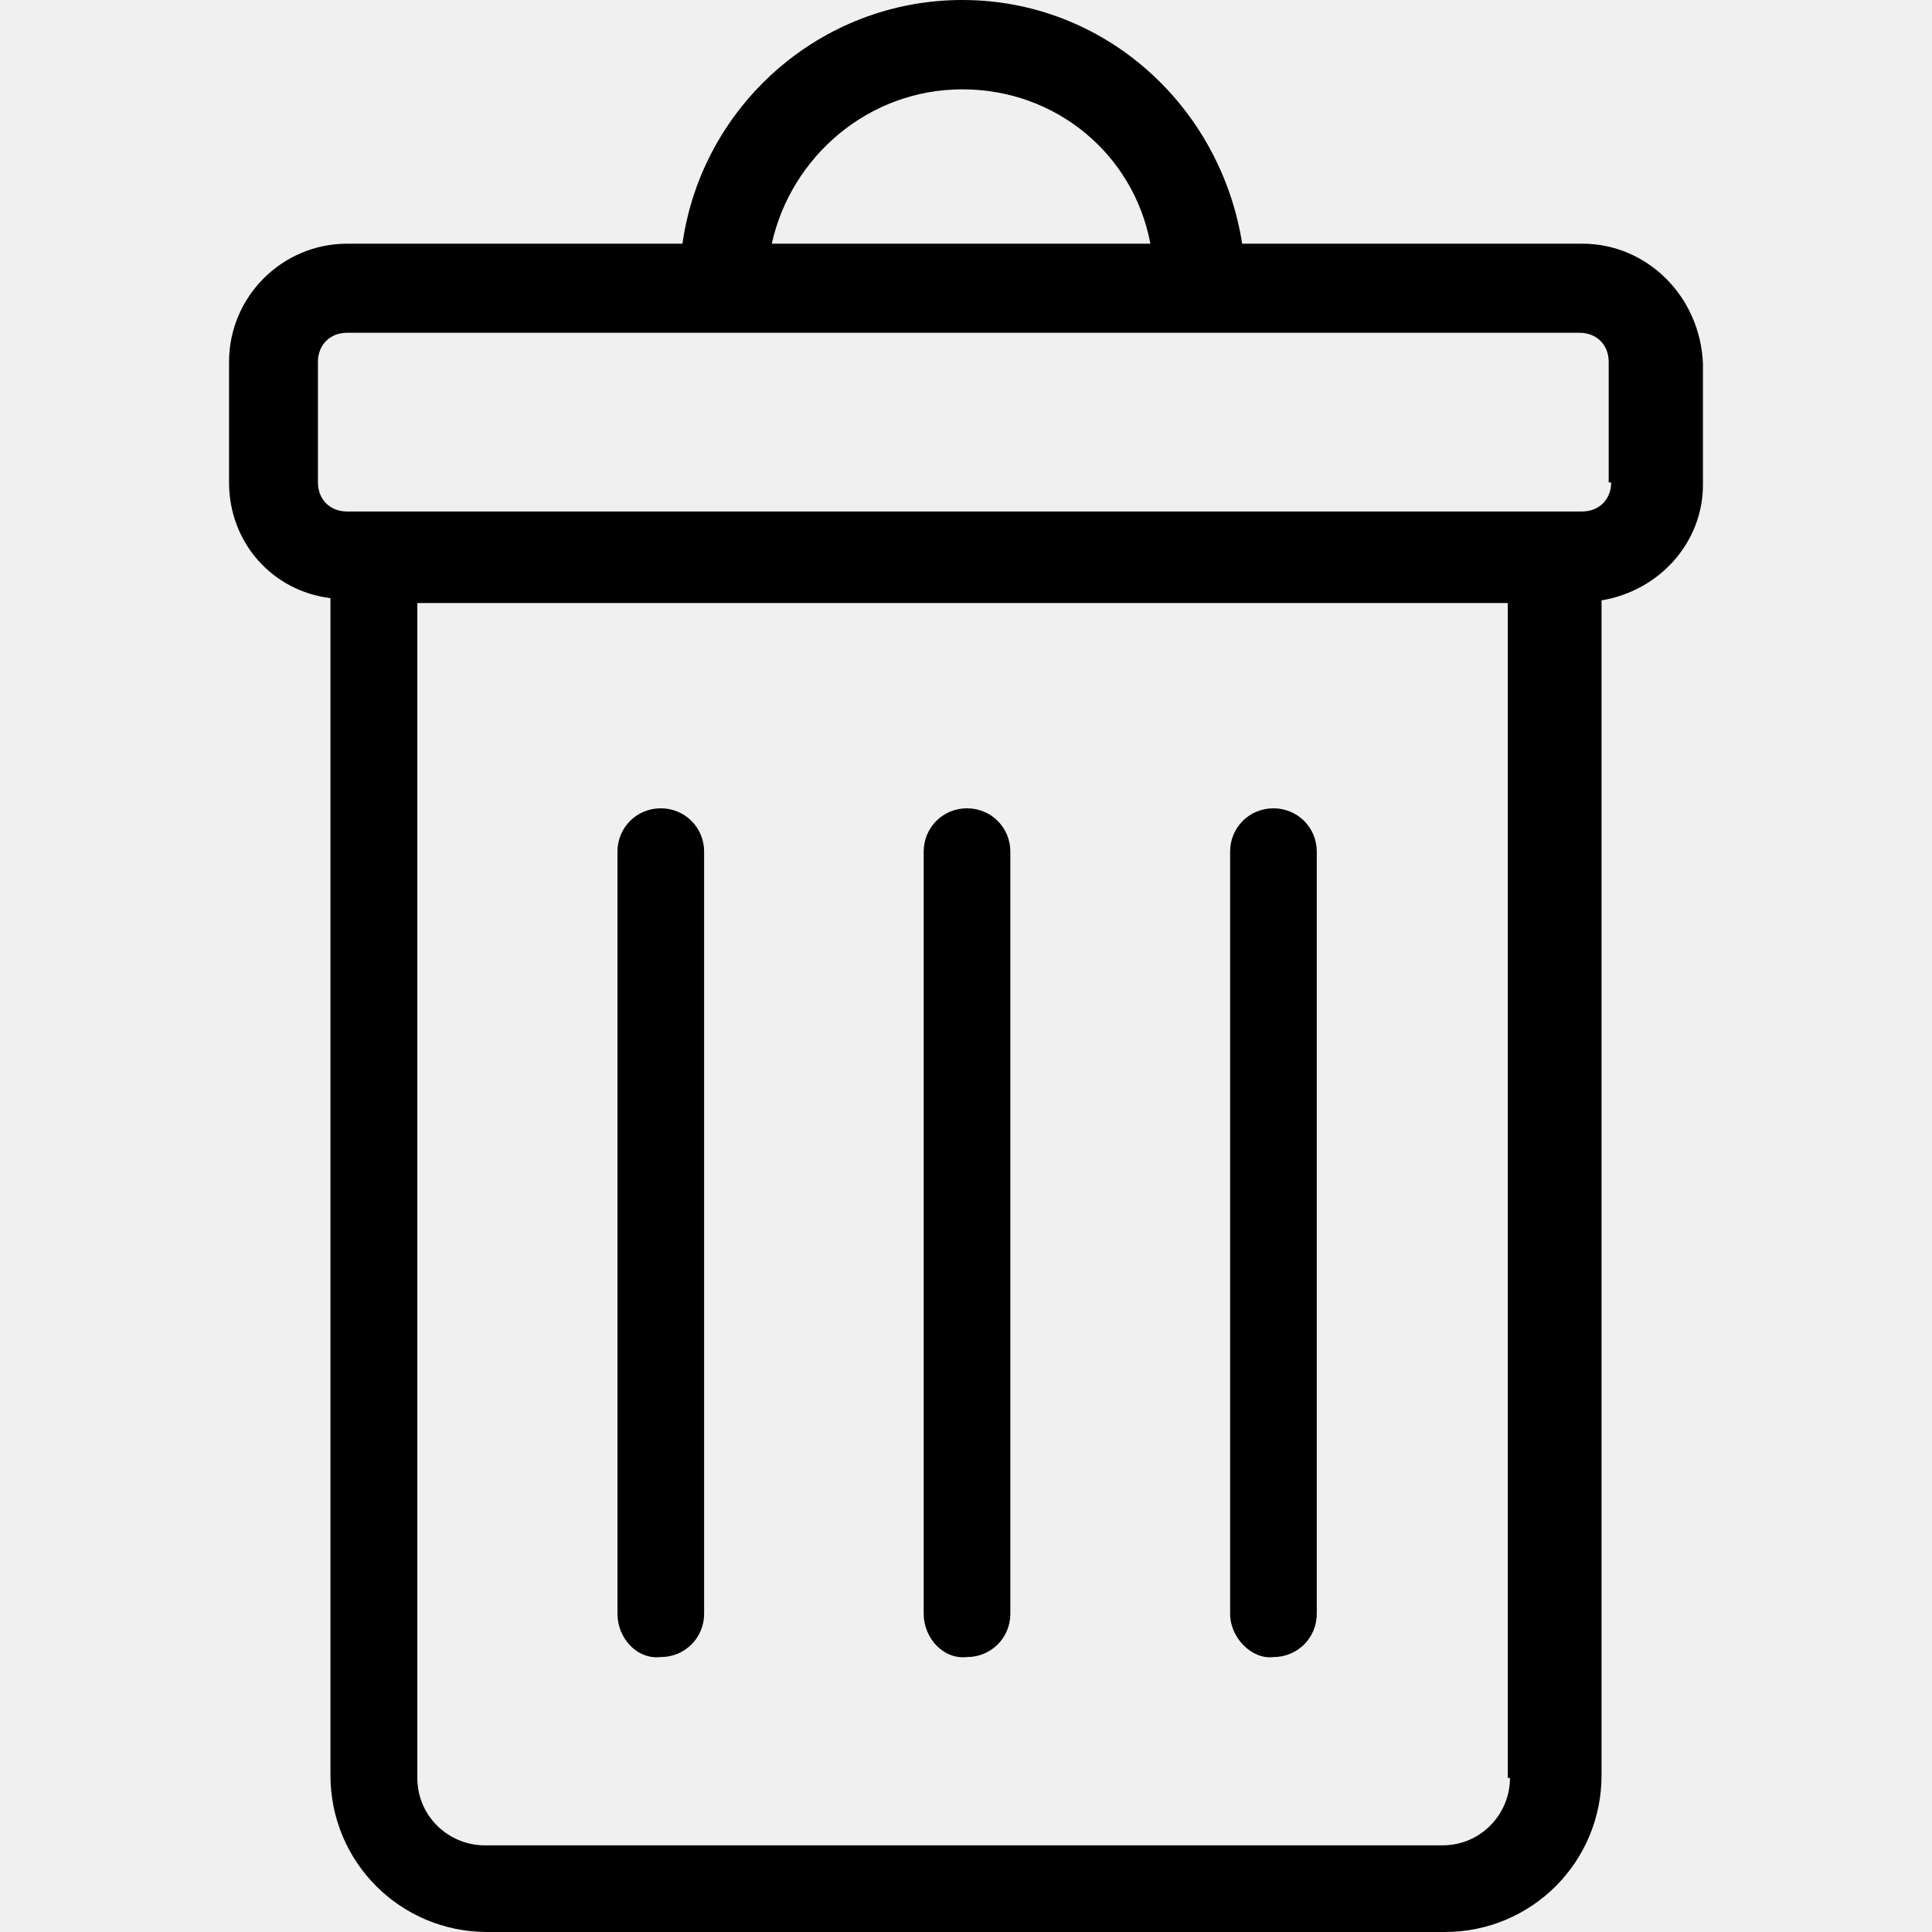
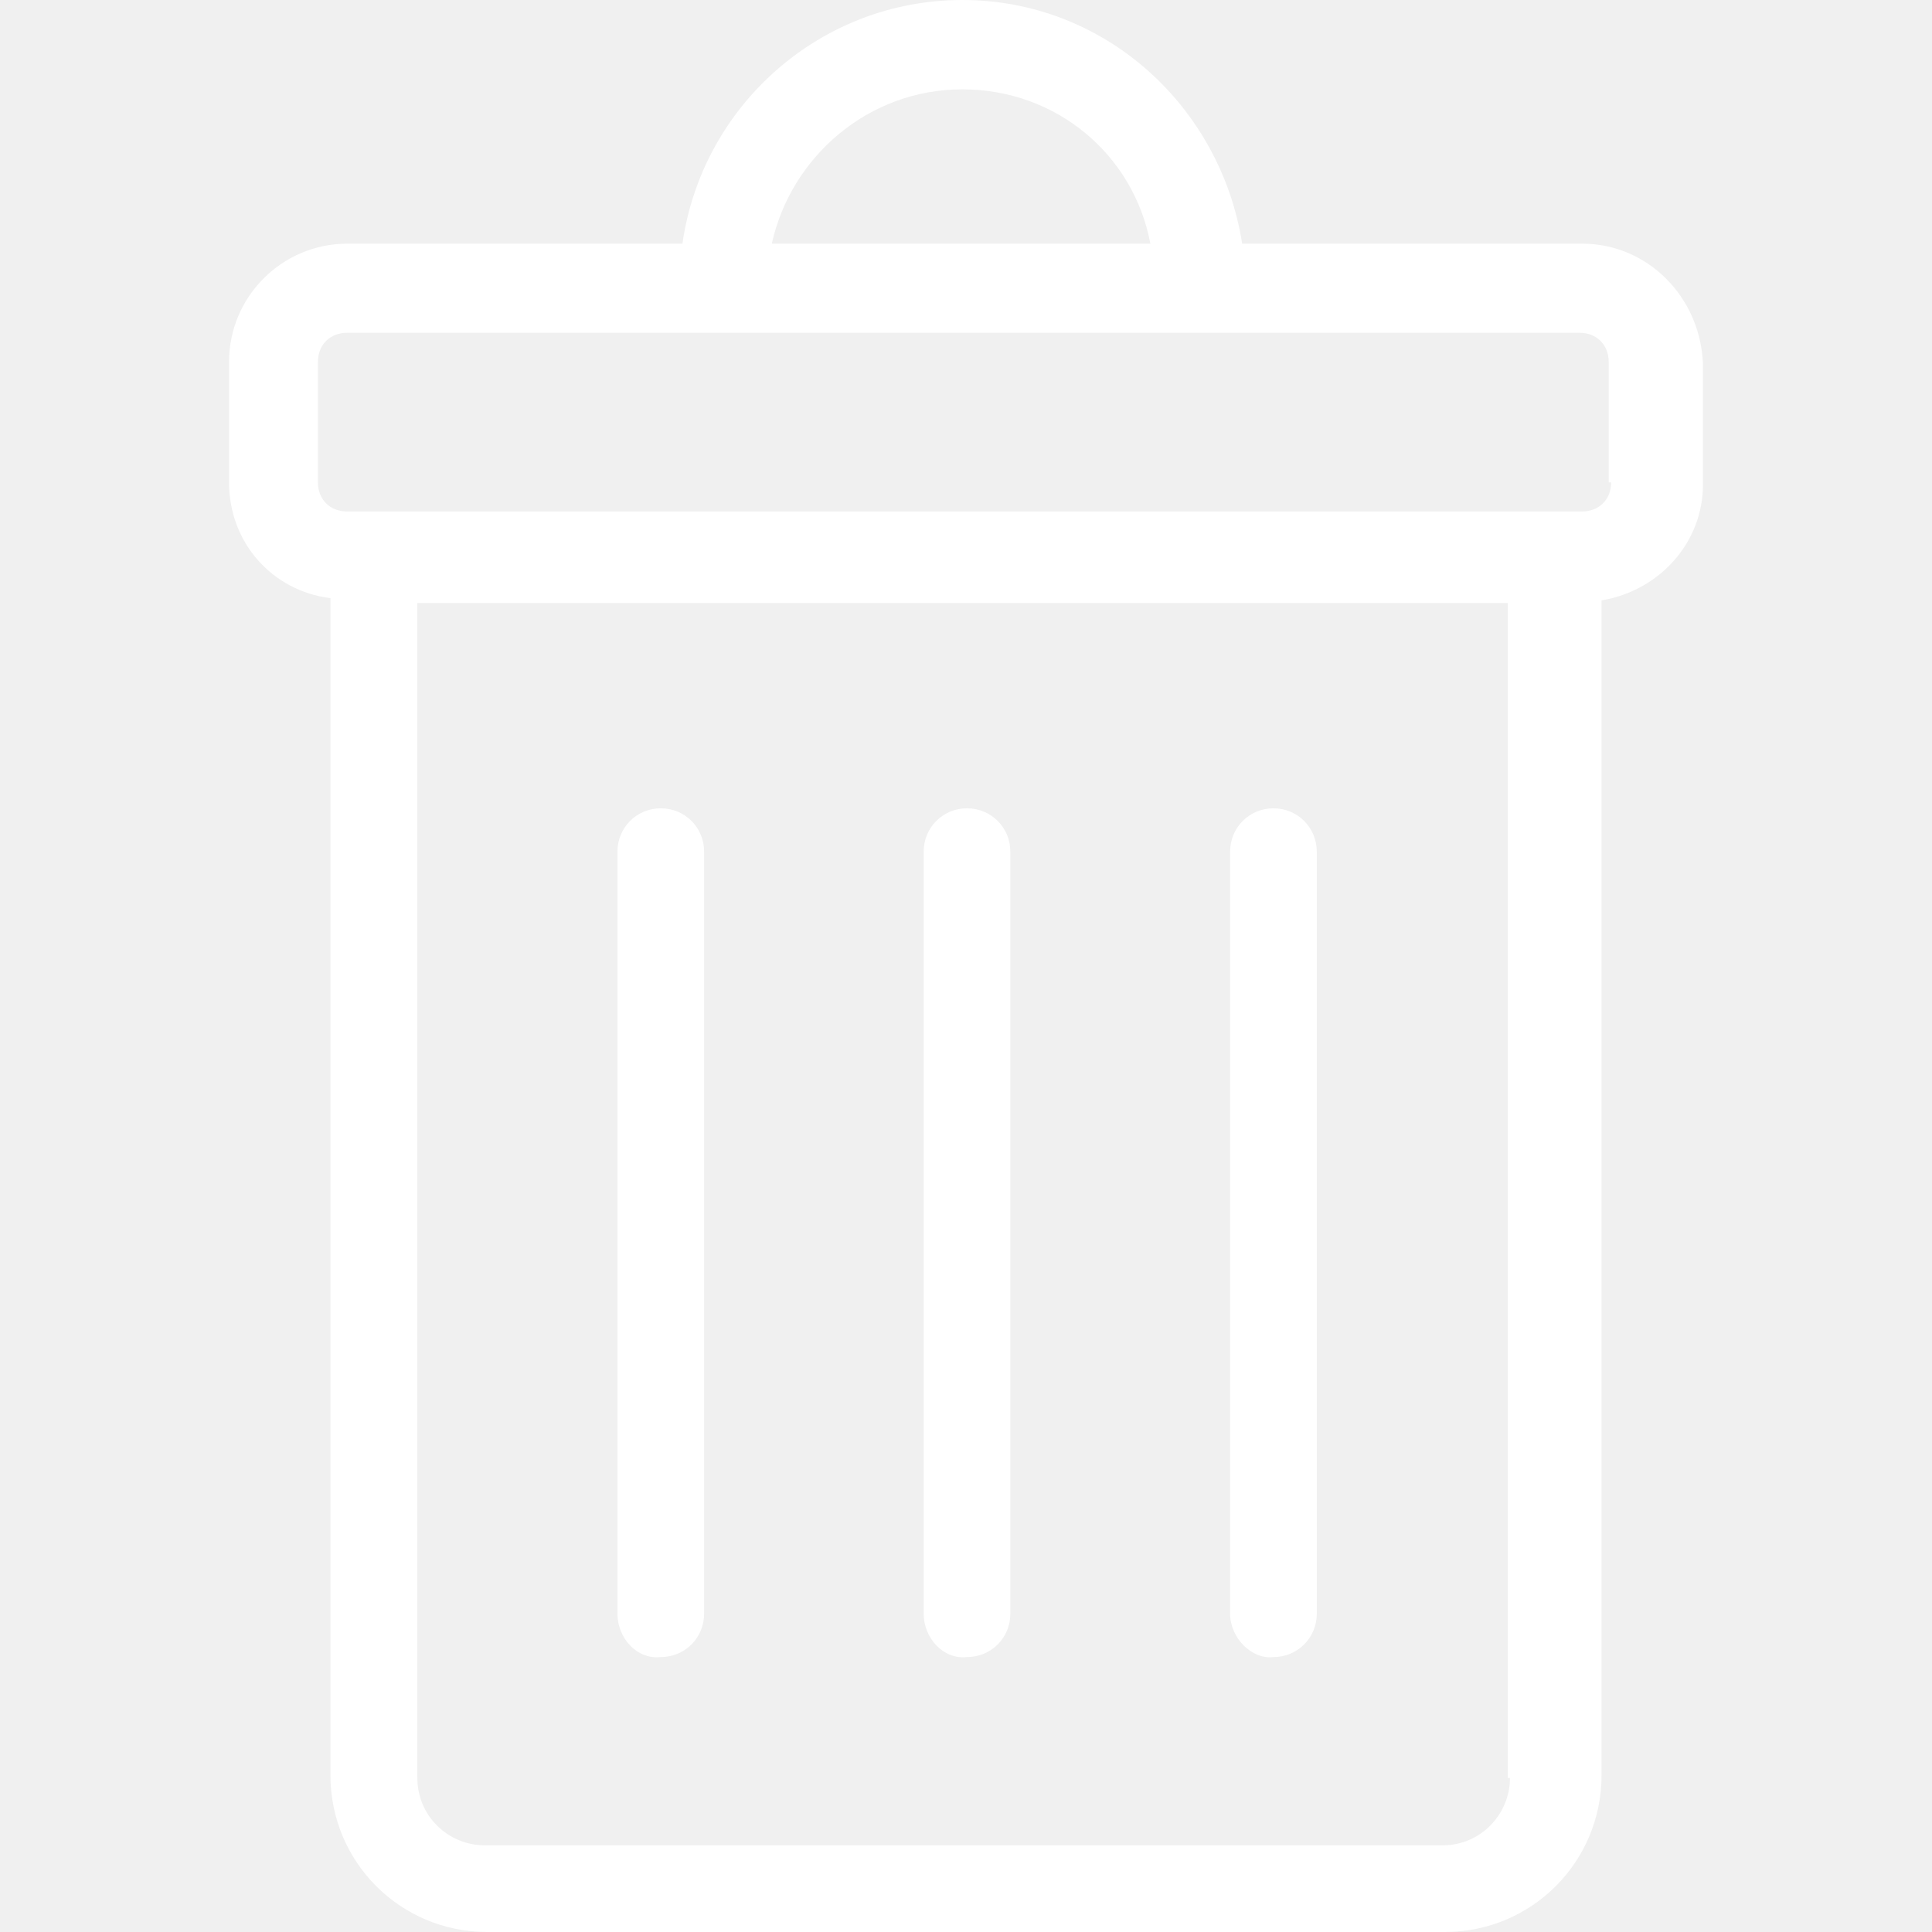
<svg xmlns="http://www.w3.org/2000/svg" version="1.1" id="Capa_1" x="0px" y="0px" viewBox="0 0 791.908 791.908" style="enable-background:new 0 0 791.908 791.908;" xml:space="preserve">
  <g>
-     <path d="M648.587,99.881H509.156C500.276,43.486,452.761,0,394.444,0S287.696,43.486,279.731,99.881H142.315   c-26.733,0-48.43,21.789-48.43,48.43v49.437c0,24.719,17.761,44.493,41.564,47.423V727.64c0,35.613,28.655,64.268,64.268,64.268   h392.475c35.613,0,64.268-28.655,64.268-64.268V246.087c23.711-3.937,41.564-23.711,41.564-47.423v-49.437   C697.017,121.67,675.228,99.881,648.587,99.881z M394.444,36.62c38.543,0,70.219,26.733,77.085,63.261H316.351   C324.225,64.268,355.901,36.62,394.444,36.62z M618.924,728.739c0,14.831-11.901,27.648-27.648,27.648H198.71   c-14.831,0-27.648-11.901-27.648-27.648V247.185h446.948v481.554H618.924z M660.397,197.748c0,6.958-4.944,11.902-11.902,11.902   H142.223c-6.958,0-11.902-4.944-11.902-11.902v-49.437c0-6.958,4.944-11.902,11.902-11.902h505.265   c6.958,0,11.901,4.944,11.901,11.902v49.437H660.397z M253.09,661.45V349.081c0-9.887,7.873-17.761,17.761-17.761   s17.761,7.873,17.761,17.761V661.45c0,9.887-7.873,17.761-17.761,17.761C260.964,680.309,253.09,671.337,253.09,661.45z    M378.606,661.45V349.081c0-9.887,7.873-17.761,17.761-17.761c9.887,0,17.761,7.873,17.761,17.761V661.45   c0,9.887-7.873,17.761-17.761,17.761C386.57,680.309,378.606,671.337,378.606,661.45z M504.212,661.45V349.081   c0-9.887,7.873-17.761,17.761-17.761s17.761,7.873,17.761,17.761V661.45c0,9.887-7.873,17.761-17.761,17.761   C513.093,680.309,504.212,671.337,504.212,661.45z" />
+     <path fill="#fff" d="M648.587,99.881H509.156C500.276,43.486,452.761,0,394.444,0S287.696,43.486,279.731,99.881H142.315   c-26.733,0-48.43,21.789-48.43,48.43v49.437c0,24.719,17.761,44.493,41.564,47.423V727.64c0,35.613,28.655,64.268,64.268,64.268   h392.475c35.613,0,64.268-28.655,64.268-64.268V246.087c23.711-3.937,41.564-23.711,41.564-47.423v-49.437   C697.017,121.67,675.228,99.881,648.587,99.881z M394.444,36.62c38.543,0,70.219,26.733,77.085,63.261H316.351   C324.225,64.268,355.901,36.62,394.444,36.62z M618.924,728.739c0,14.831-11.901,27.648-27.648,27.648H198.71   c-14.831,0-27.648-11.901-27.648-27.648V247.185h446.948v481.554H618.924z M660.397,197.748c0,6.958-4.944,11.902-11.902,11.902   H142.223c-6.958,0-11.902-4.944-11.902-11.902v-49.437c0-6.958,4.944-11.902,11.902-11.902h505.265   c6.958,0,11.901,4.944,11.901,11.902v49.437H660.397z M253.09,661.45V349.081c0-9.887,7.873-17.761,17.761-17.761   s17.761,7.873,17.761,17.761V661.45c0,9.887-7.873,17.761-17.761,17.761C260.964,680.309,253.09,671.337,253.09,661.45z    M378.606,661.45V349.081c0-9.887,7.873-17.761,17.761-17.761c9.887,0,17.761,7.873,17.761,17.761V661.45   c0,9.887-7.873,17.761-17.761,17.761C386.57,680.309,378.606,671.337,378.606,661.45z M504.212,661.45V349.081   c0-9.887,7.873-17.761,17.761-17.761s17.761,7.873,17.761,17.761V661.45c0,9.887-7.873,17.761-17.761,17.761   C513.093,680.309,504.212,671.337,504.212,661.45z" />
  </g>
-   <g>
- </g>
-   <g>
- </g>
-   <g>
- </g>
-   <g>
- </g>
-   <g>
- </g>
-   <g>
- </g>
-   <g>
- </g>
-   <g>
- </g>
-   <g>
- </g>
-   <g>
- </g>
-   <g>
- </g>
-   <g>
- </g>
-   <g>
- </g>
-   <g>
- </g>
-   <g>
- </g>
</svg>
